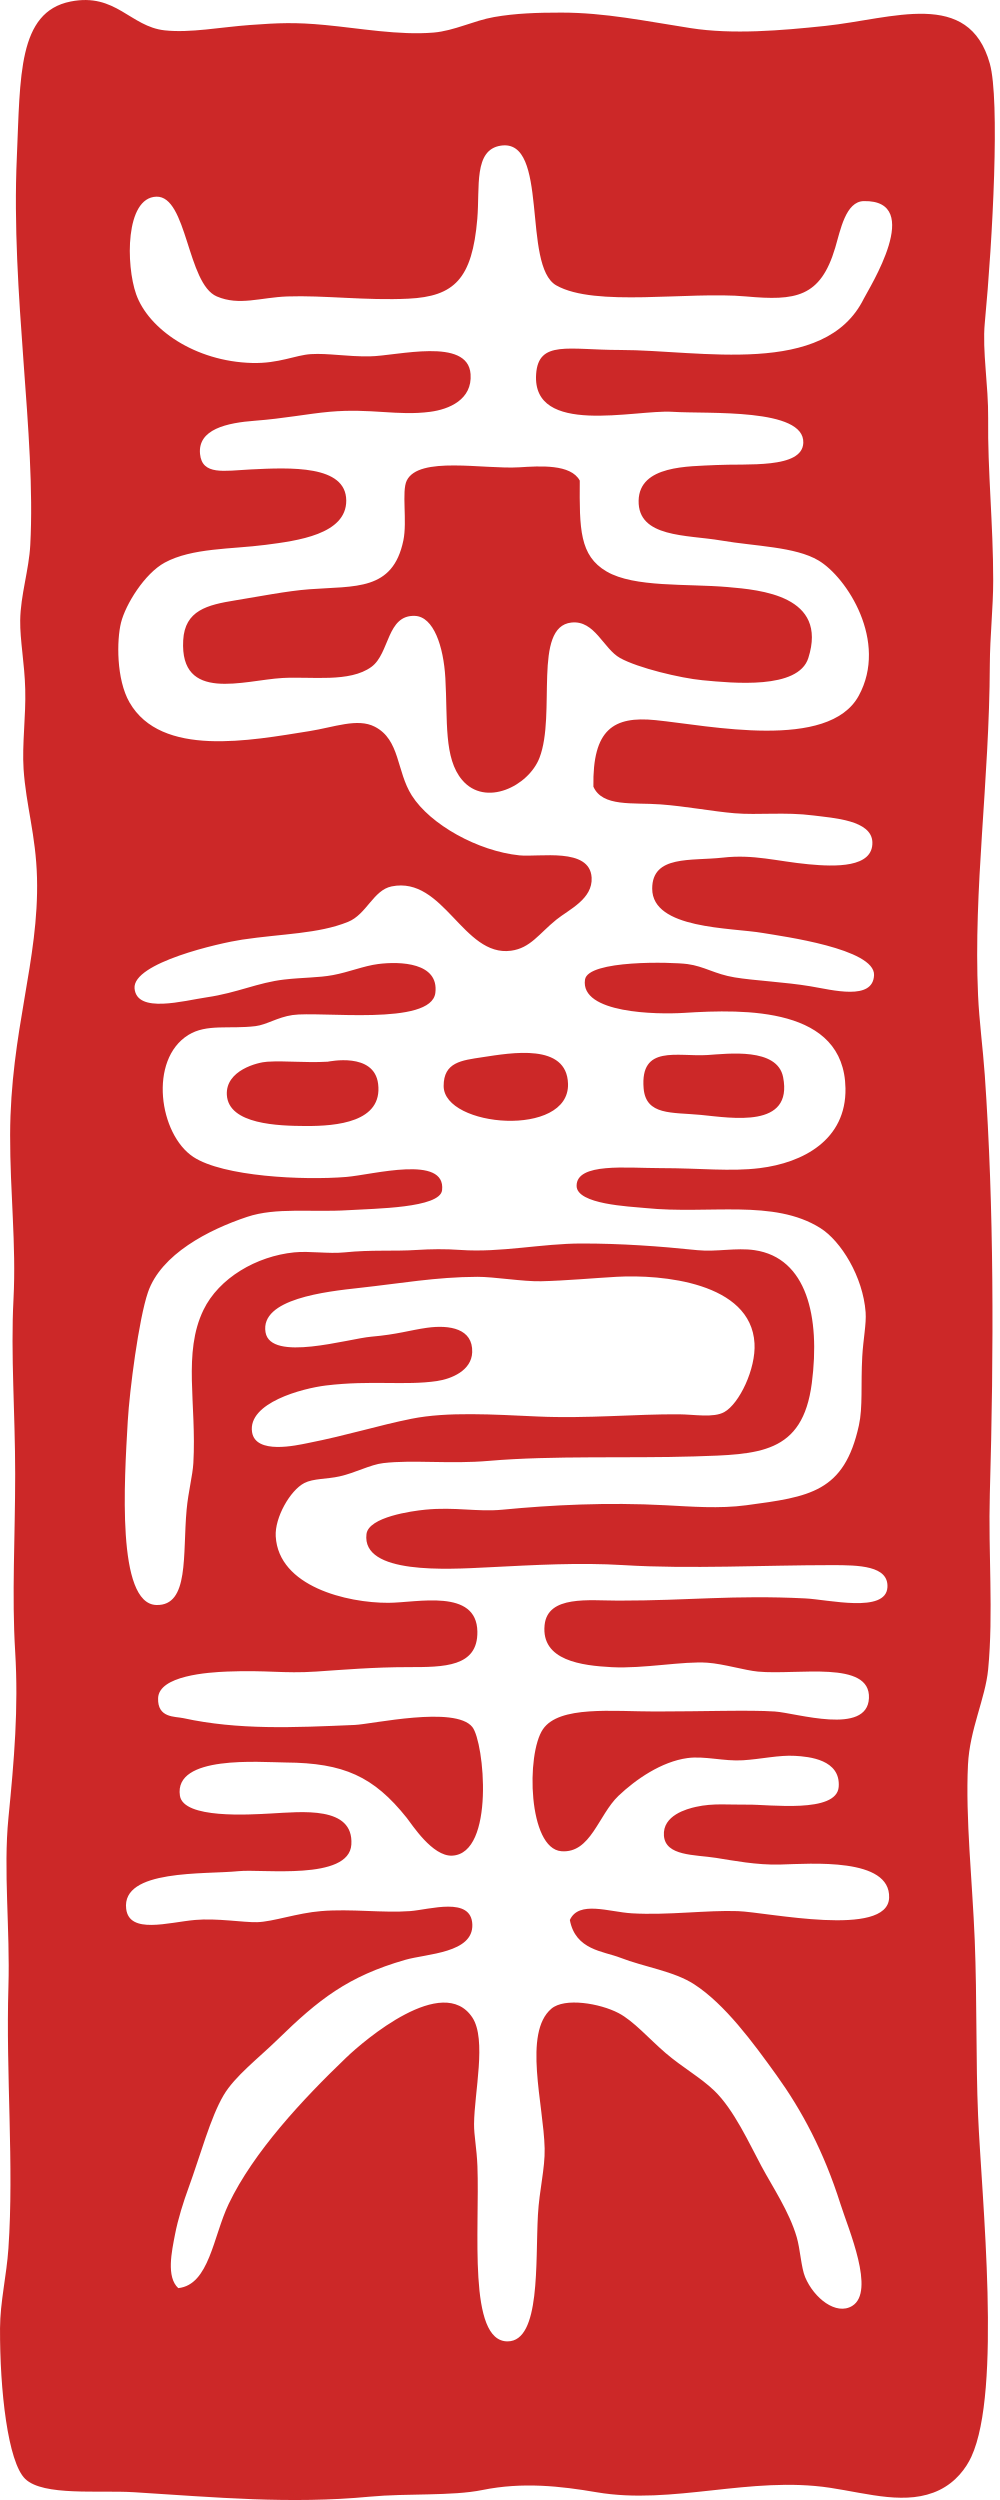
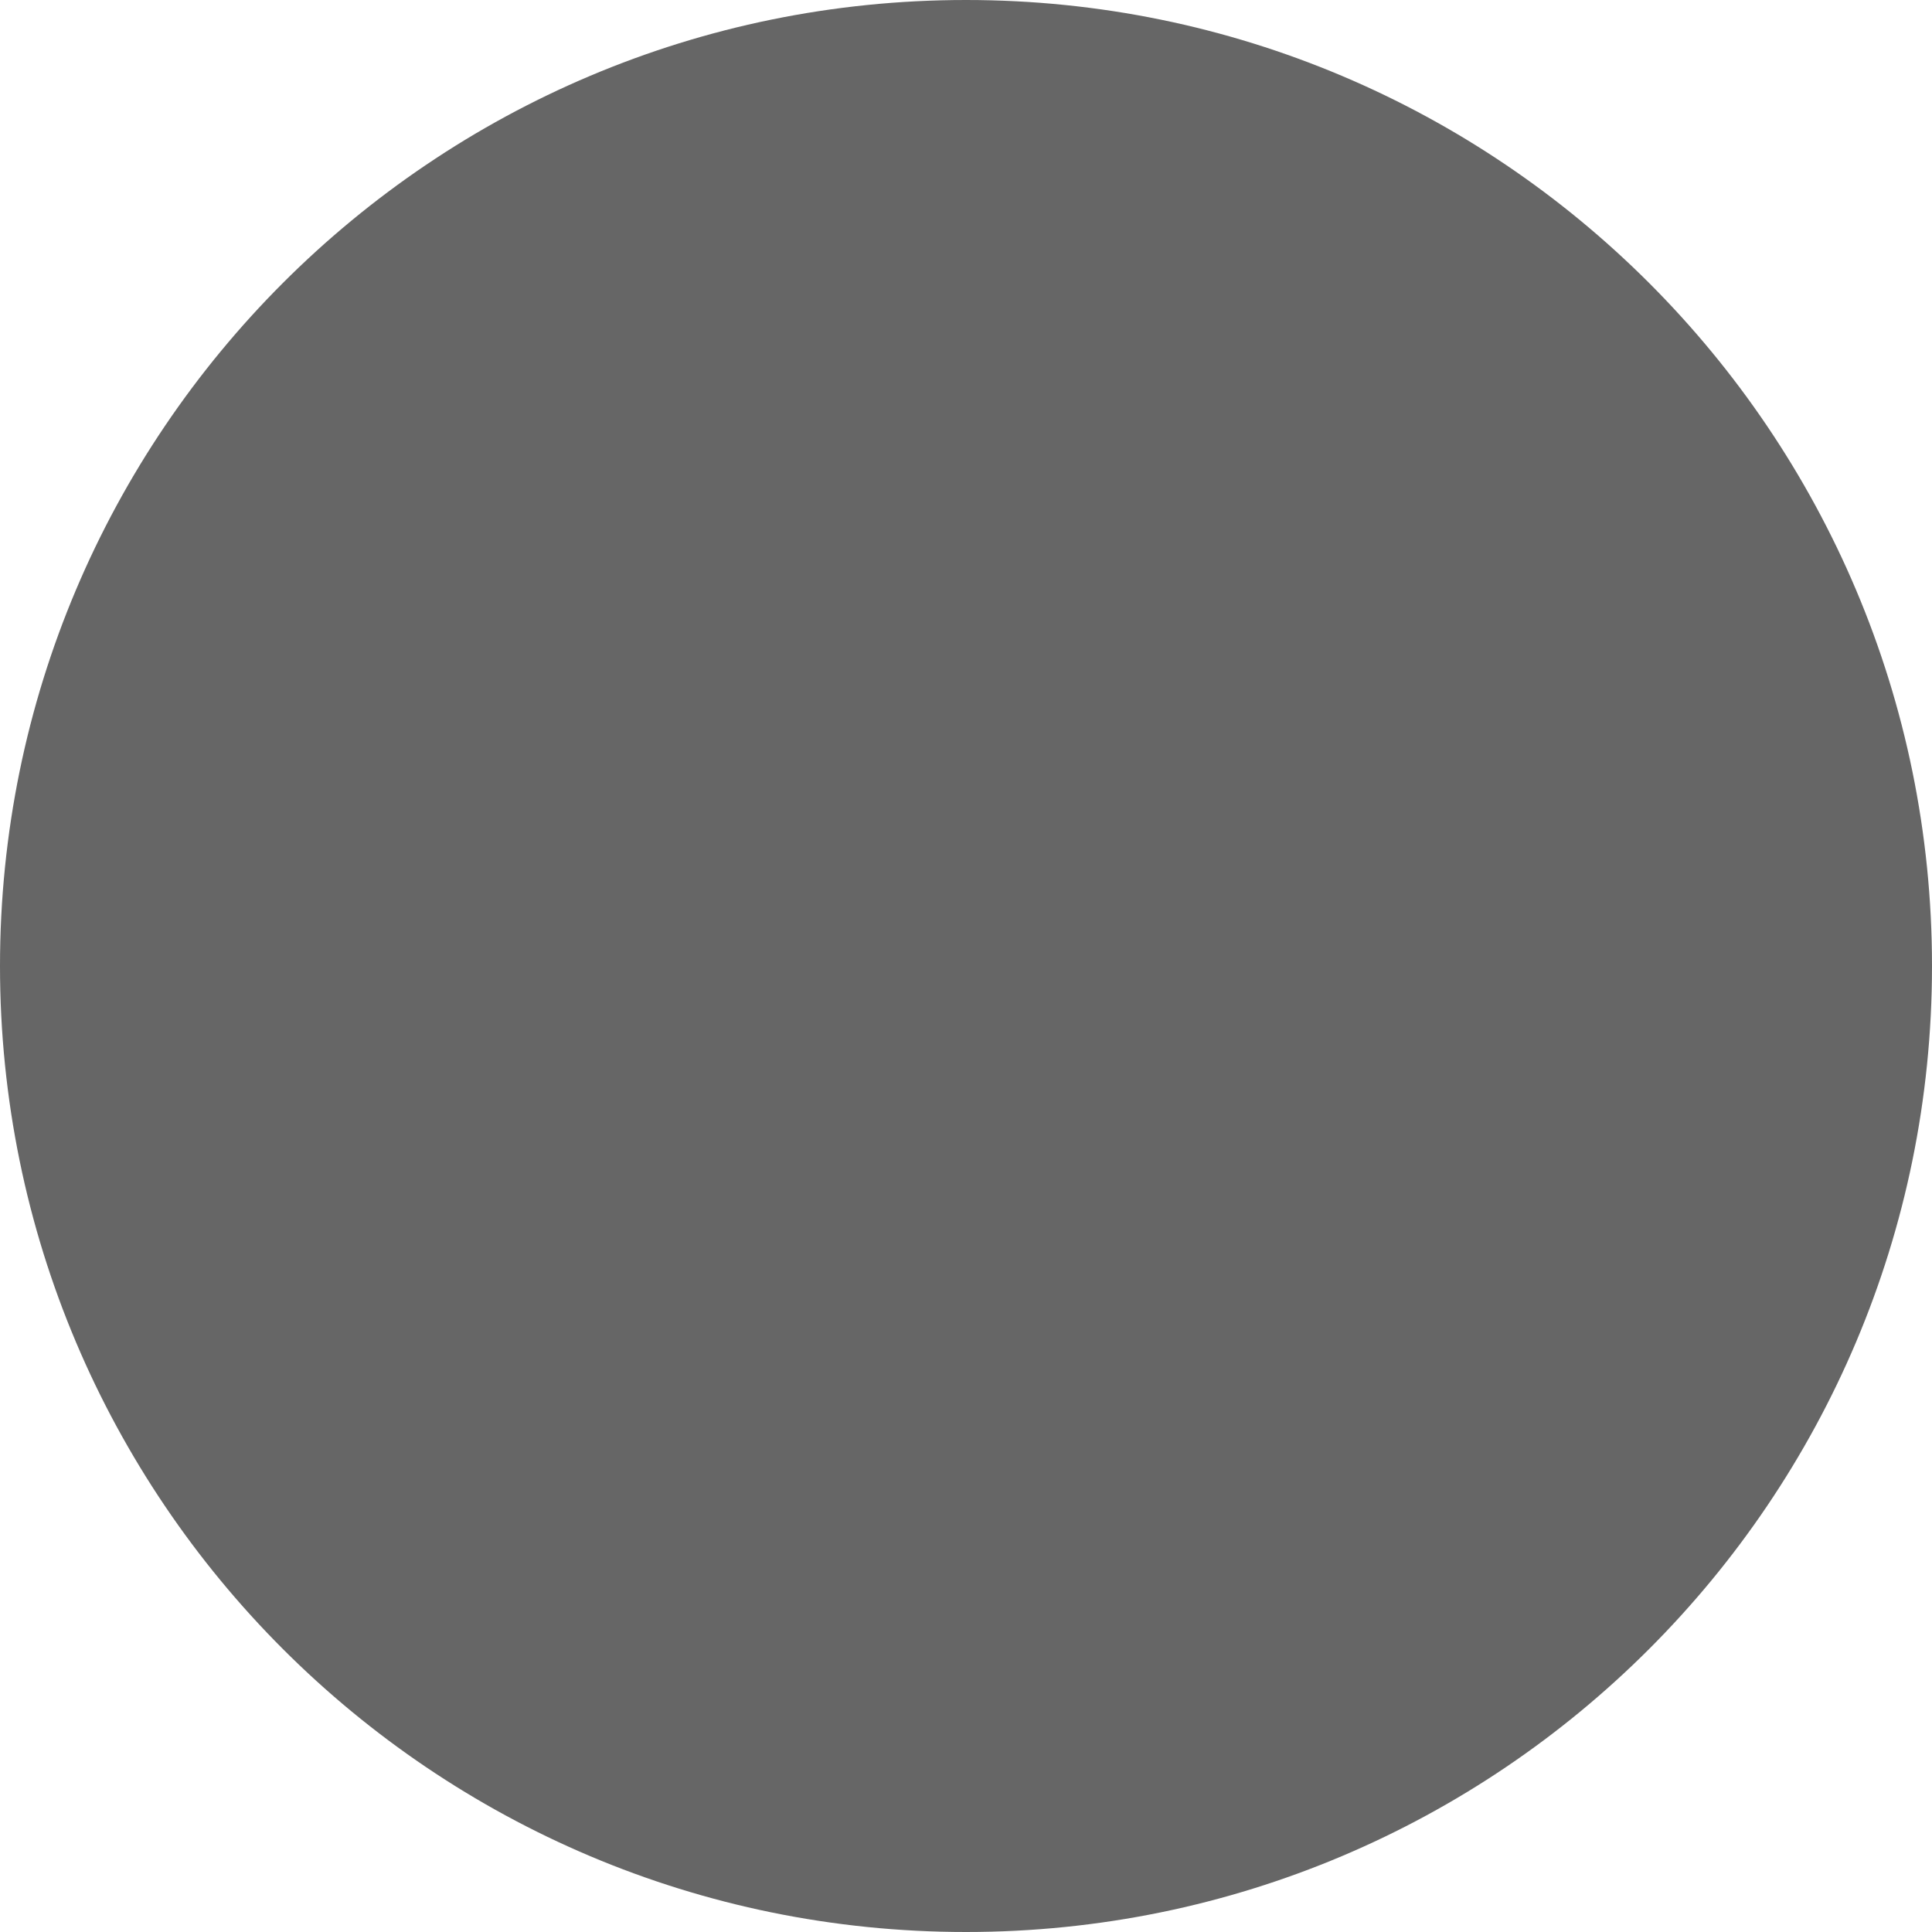
- <svg xmlns="http://www.w3.org/2000/svg" width="40px" height="100px" viewBox="0 0 40 100" version="1.1">
+ <svg xmlns="http://www.w3.org/2000/svg" width="100px" height="100px" viewBox="0 0 100 100" version="1.1">
  <description>Created with Sketch (http://www.bohemiancoding.com/sketch)</description>
  <defs />
  <g id="Page-1" stroke="none" stroke-width="1" fill="none" fill-rule="evenodd">
-     <path d="M2.823,0.061 C4.629,-0.299 5.212,1.065 6.588,1.214 C7.609,1.325 8.834,1.084 10,1 C11.137,0.917 11.795,0.886 13,1 C14.375,1.13 15.963,1.419 17.343,1.303 C18.166,1.234 18.951,0.824 19.763,0.682 C20.634,0.53 21.494,0.504 22.451,0.504 C24.206,0.504 25.793,0.84 27.627,1.125 C29.305,1.387 31.245,1.222 33.005,1.037 C35.725,0.75 38.75,-0.468 39.593,2.545 C40,4 39.712,9.538 39.391,12.925 C39.286,14.041 39.54,15.416 39.526,16.74 C39.502,18.824 39.728,20.945 39.728,23.216 C39.728,24.311 39.598,25.447 39.593,26.586 C39.573,31.299 38.932,35.555 39.122,39.806 C39.168,40.841 39.316,41.933 39.391,42.999 C39.759,48.283 39.758,53.954 39.593,59.767 C39.527,62.114 39.741,64.536 39.526,66.776 C39.414,67.942 38.787,69.175 38.719,70.591 C38.616,72.728 38.894,75.25 38.989,77.599 C39.085,79.993 39.03,82.437 39.123,84.608 C39.266,87.946 40.076,95.62 38.854,98.27 C38.643,98.727 38.236,99.28 37.577,99.601 C36.288,100.228 34.741,99.745 33.208,99.512 C30.015,99.029 26.903,100.209 23.864,99.69 C22.42,99.443 20.903,99.274 19.293,99.601 C18.072,99.849 16.272,99.727 14.79,99.867 C11.599,100.169 8.649,99.894 5.379,99.69 C3.948,99.6 1.731,99.853 1.009,99.157 C0.314,98.486 -0.01,95.607 0.001,93.125 C0.006,92.074 0.264,91.021 0.337,89.932 C0.564,86.617 0.232,82.961 0.337,79.463 C0.406,77.183 0.13,74.824 0.337,72.72 C0.566,70.397 0.744,68.349 0.607,66.067 C0.469,63.801 0.607,61.52 0.607,58.969 C0.607,56.515 0.424,54.194 0.54,51.961 C0.652,49.772 0.4,47.701 0.405,45.396 C0.416,41.237 1.568,38.423 1.48,35.105 C1.436,33.407 1.038,32.212 0.943,30.758 C0.879,29.768 1.039,28.644 1.009,27.564 C0.984,26.547 0.797,25.606 0.808,24.814 C0.822,23.803 1.159,22.795 1.211,21.797 C1.445,17.401 0.43,11.737 0.674,6.273 C0.815,3.054 0.711,0.482 2.823,0.061 L2.823,0.061 Z M26.216,28.805 C28.356,29.019 33.144,30.041 34.35,27.829 C35.533,25.659 33.876,23.092 32.737,22.417 C31.804,21.865 30.218,21.855 28.838,21.619 C27.477,21.386 25.511,21.516 25.545,20.021 C25.577,18.604 27.54,18.66 28.637,18.602 C29.866,18.538 32.091,18.764 32.132,17.715 C32.188,16.311 28.348,16.565 26.889,16.472 C25.409,16.379 21.276,17.463 21.445,14.964 C21.538,13.594 22.743,13.999 24.805,13.999 C28.001,13.999 32.989,15.103 34.552,11.947 C34.753,11.542 37.001,7.999 34.552,8.044 C33.827,8.058 33.618,9.203 33.409,9.907 C32.817,11.906 31.817,12.036 29.847,11.858 C27.52,11.649 23.803,12.297 22.251,11.415 C20.87,10.631 21.98,5.53 20.032,5.826 C18.94,5.993 19.199,7.481 19.092,8.754 C18.888,11.163 18.168,11.858 16.336,11.947 C14.666,12.03 12.934,11.806 11.496,11.858 C10.413,11.897 9.575,12.243 8.673,11.858 C7.482,11.351 7.489,7.827 6.253,7.867 C5.005,7.907 5.036,10.613 5.446,11.77 C5.937,13.157 7.793,14.459 10.084,14.519 C11.152,14.548 11.815,14.203 12.437,14.165 C13.147,14.123 13.851,14.268 14.791,14.254 C15.887,14.239 18.717,13.475 18.823,14.964 C18.897,15.987 17.957,16.374 17.21,16.472 C15.898,16.645 14.852,16.322 13.177,16.472 C12.313,16.55 11.326,16.745 10.22,16.827 C9.062,16.912 7.908,17.172 8.001,18.157 C8.084,19.024 8.966,18.831 10.018,18.778 C11.622,18.699 13.841,18.596 13.85,20.02 C13.858,21.378 11.89,21.63 10.623,21.794 C9.261,21.971 7.681,21.912 6.59,22.504 C5.783,22.942 5.024,24.178 4.842,24.9 C4.665,25.605 4.65,27.171 5.178,28.093 C6.45,30.312 10.015,29.62 12.371,29.246 C13.369,29.088 14.302,28.712 14.992,29.069 C16.007,29.592 15.855,30.845 16.471,31.818 C17.21,32.986 19.122,34.045 20.774,34.214 C21.566,34.295 23.591,33.883 23.665,35.101 C23.717,35.963 22.75,36.385 22.253,36.787 C21.558,37.349 21.218,37.925 20.439,38.029 C18.528,38.285 17.749,35.036 15.666,35.456 C14.931,35.605 14.664,36.575 13.919,36.876 C12.725,37.358 11.307,37.344 9.684,37.586 C8.798,37.718 5.29,38.51 5.382,39.538 C5.472,40.556 7.344,40.028 8.273,39.892 C9.497,39.712 10.31,39.304 11.365,39.182 C12.109,39.096 12.741,39.112 13.314,39.004 C13.963,38.884 14.544,38.636 15.129,38.561 C16.009,38.449 17.562,38.501 17.414,39.714 C17.251,41.054 12.805,40.439 11.7,40.602 C11.101,40.69 10.659,40.992 10.221,41.045 C9.181,41.173 8.266,40.943 7.533,41.399 C5.937,42.391 6.364,45.376 7.734,46.278 C8.925,47.063 12.114,47.219 13.851,47.078 C14.914,46.99 17.846,46.179 17.683,47.609 C17.6,48.326 14.989,48.341 13.918,48.408 C12.43,48.499 11.048,48.287 9.885,48.675 C8.348,49.187 6.44,50.167 5.918,51.692 C5.55,52.769 5.183,55.609 5.111,56.837 C4.975,59.211 4.653,64.156 6.255,64.2 C7.579,64.237 7.3,62.179 7.465,60.386 C7.531,59.668 7.705,59.025 7.734,58.524 C7.868,56.147 7.308,54.119 8.137,52.401 C8.757,51.118 10.261,50.247 11.767,50.095 C12.38,50.033 13.131,50.161 13.784,50.095 C14.873,49.984 15.736,50.059 16.675,49.998 C17.234,49.963 17.795,49.953 18.422,49.998 C20.031,50.111 21.677,49.74 23.262,49.74 C24.845,49.74 26.335,49.845 27.901,50.007 C28.654,50.083 29.45,49.898 30.186,50.007 C32.269,50.315 32.817,52.664 32.472,55.329 C32.103,58.173 30.343,58.176 27.766,58.257 C25.185,58.338 22.109,58.215 19.565,58.434 C18,58.571 16.522,58.384 15.331,58.524 C14.816,58.583 14.212,58.915 13.584,59.055 C13.076,59.169 12.532,59.135 12.172,59.322 C11.605,59.616 10.987,60.704 11.029,61.452 C11.141,63.462 13.878,64.117 15.533,64.113 C16.679,64.11 19.069,63.526 19.095,65.266 C19.116,66.684 17.758,66.685 16.339,66.685 C14.942,66.685 13.704,66.792 12.642,66.863 C11.325,66.949 10.688,66.798 9.079,66.863 C8.327,66.893 6.355,67.023 6.324,67.927 C6.296,68.727 6.999,68.653 7.332,68.726 C9.537,69.205 11.73,69.103 14.188,68.998 C14.877,68.969 18.207,68.221 18.893,69.08 C19.374,69.682 19.803,74.146 18.086,74.226 C17.296,74.263 16.481,72.981 16.272,72.717 C14.941,71.05 13.749,70.518 11.432,70.5 C10.392,70.491 6.946,70.189 7.197,71.83 C7.34,72.76 9.982,72.585 10.827,72.54 C12.063,72.476 14.151,72.223 14.054,73.782 C13.963,75.235 10.481,74.751 9.55,74.846 C8.19,74.985 4.853,74.757 5.047,76.354 C5.171,77.381 6.737,76.892 7.803,76.798 C8.683,76.72 9.736,76.902 10.289,76.887 C10.923,76.869 11.882,76.522 12.844,76.444 C14.036,76.345 15.314,76.525 16.406,76.444 C17.195,76.383 18.849,75.854 18.893,76.975 C18.939,78.129 17.073,78.144 16.205,78.395 C13.913,79.055 12.747,79.977 11.097,81.588 C10.342,82.325 9.395,83.047 8.946,83.806 C8.415,84.704 8.023,86.196 7.535,87.533 C7.348,88.042 7.119,88.756 6.997,89.395 C6.873,90.046 6.642,91.079 7.131,91.525 C8.372,91.391 8.525,89.458 9.149,88.154 C10.139,86.084 12.098,83.982 13.854,82.299 C14.568,81.614 17.722,78.922 18.895,80.702 C19.472,81.578 18.973,83.692 18.962,84.961 C18.958,85.42 19.068,85.913 19.097,86.647 C19.192,89.166 18.701,93.667 20.307,93.655 C21.631,93.646 21.412,90.494 21.517,88.598 C21.572,87.596 21.804,86.746 21.786,85.937 C21.746,84.184 20.916,81.317 22.055,80.348 C22.586,79.896 23.997,80.133 24.743,80.524 C25.346,80.84 25.966,81.556 26.626,82.123 C27.301,82.701 28.032,83.105 28.575,83.631 C29.36,84.39 29.967,85.735 30.458,86.648 C30.897,87.468 31.573,88.469 31.869,89.487 C32.009,89.966 32.048,90.71 32.205,91.084 C32.559,91.929 33.448,92.629 34.088,92.237 C35.025,91.663 33.94,89.176 33.617,88.156 C32.951,86.052 32.068,84.409 31.062,83.01 C30.115,81.693 28.996,80.168 27.768,79.372 C26.952,78.843 25.781,78.685 24.81,78.308 C24.138,78.046 23.018,78.006 22.794,76.8 C23.153,76.01 24.358,76.48 25.28,76.533 C26.713,76.617 28.29,76.4 29.515,76.445 C30.687,76.486 35.503,77.523 35.565,75.912 C35.627,74.291 32.439,74.549 31.196,74.582 C30.259,74.606 29.311,74.421 28.641,74.315 C27.79,74.182 26.619,74.25 26.557,73.428 C26.496,72.614 27.477,72.355 27.834,72.275 C28.532,72.118 29.172,72.196 29.918,72.186 C30.77,72.174 33.467,72.546 33.548,71.476 C33.631,70.38 32.358,70.265 31.8,70.234 C31.154,70.197 30.438,70.367 29.717,70.411 C28.965,70.459 28.178,70.23 27.497,70.323 C26.459,70.465 25.432,71.175 24.741,71.831 C23.932,72.602 23.627,74.142 22.456,74.049 C21.126,73.945 21.039,70.164 21.717,69.17 C22.368,68.215 24.499,68.46 26.221,68.46 C28.133,68.46 29.961,68.392 30.993,68.46 C31.854,68.518 34.689,69.424 34.758,67.928 C34.828,66.394 31.896,67.012 30.321,66.864 C29.789,66.814 28.952,66.556 28.304,66.509 C27.329,66.438 25.743,66.754 24.472,66.687 C23.28,66.624 21.638,66.429 21.784,65.001 C21.907,63.801 23.564,64.025 24.741,64.025 C27.597,64.025 29.316,63.794 32.203,63.936 C33.14,63.982 35.435,64.538 35.497,63.493 C35.549,62.626 34.352,62.605 33.278,62.605 C30.554,62.605 27.599,62.768 24.943,62.605 C23.152,62.496 21.428,62.598 19.499,62.694 C17.902,62.773 14.462,62.992 14.659,61.364 C14.742,60.678 16.477,60.44 17.012,60.387 C18.217,60.27 19.088,60.485 20.104,60.387 C22.067,60.199 24.274,60.085 26.625,60.21 C27.646,60.263 28.771,60.354 29.852,60.21 C32.386,59.871 33.769,59.693 34.356,57.016 C34.517,56.279 34.429,55.391 34.49,54.266 C34.528,53.572 34.659,52.951 34.625,52.492 C34.522,51.074 33.64,49.639 32.811,49.121 C30.943,47.95 28.37,48.582 25.82,48.322 C25.188,48.259 23.068,48.178 23.064,47.435 C23.059,46.497 25.064,46.725 26.424,46.725 C28.028,46.725 29.211,46.87 30.391,46.725 C32.12,46.512 33.854,45.598 33.819,43.532 C33.765,40.279 29.814,40.36 27.366,40.515 C26.273,40.584 23.199,40.54 23.4,39.184 C23.518,38.391 26.878,38.479 27.5,38.563 C28.174,38.654 28.589,38.964 29.383,39.095 C30.163,39.225 31.412,39.283 32.408,39.45 C33.304,39.599 34.92,40.038 34.962,39.006 C35.006,37.946 31.286,37.451 30.525,37.321 C29.234,37.098 26.088,37.175 26.088,35.546 C26.088,34.194 27.642,34.446 28.911,34.305 C30.158,34.164 31.054,34.449 32.34,34.571 C33.388,34.67 34.931,34.724 34.895,33.684 C34.864,32.807 33.347,32.723 32.541,32.619 C31.398,32.472 30.328,32.61 29.382,32.53 C28.515,32.458 27.426,32.249 26.424,32.176 C25.304,32.093 24.099,32.287 23.736,31.467 C23.698,29.169 24.542,28.638 26.216,28.805 L26.216,28.805 Z M21.645,51.25 C20.93,51.268 19.762,51.07 19.091,51.073 C17.439,51.079 16.001,51.339 14.386,51.515 C13.031,51.664 10.398,51.952 10.621,53.29 C10.821,54.494 13.929,53.546 14.855,53.467 C15.891,53.378 16.392,53.208 17.074,53.112 C17.992,52.984 18.92,53.145 18.888,54.089 C18.864,54.823 18.06,55.156 17.477,55.242 C16.204,55.43 14.852,55.201 13.04,55.419 C12.092,55.534 9.905,56.113 10.082,57.283 C10.221,58.196 11.878,57.809 12.301,57.726 C13.941,57.402 15.115,57.02 16.468,56.749 C17.906,56.463 19.706,56.579 21.51,56.66 C23.466,56.75 25.477,56.559 27.156,56.572 C27.773,56.577 28.54,56.723 28.971,56.483 C29.571,56.15 30.24,54.756 30.18,53.732 C30.04,51.29 26.46,50.972 24.668,51.072 C23.772,51.122 22.622,51.228 21.645,51.25 Z M13.108,42.468 C13.156,42.465 14.966,42.07 15.125,43.355 C15.313,44.889 13.461,45.046 12.234,45.041 C11.14,45.035 9.145,44.981 9.074,43.799 C9.015,42.814 10.308,42.49 10.688,42.469 C11.456,42.422 12.169,42.52 13.108,42.468 Z M19.292,42.289 C20.46,42.112 22.675,41.716 22.721,43.354 C22.782,45.516 17.752,45.1 17.746,43.443 C17.743,42.484 18.466,42.415 19.292,42.289 Z M28.3,42.201 C29.123,42.149 31.094,41.894 31.325,43.088 C31.724,45.151 29.274,44.716 28.031,44.596 C26.875,44.486 25.836,44.625 25.745,43.533 C25.601,41.778 27.082,42.277 28.3,42.201 Z M23.191,19.224 C23.178,21.151 23.178,22.226 24.266,22.861 C25.371,23.507 27.468,23.341 29.106,23.482 C30.421,23.596 33.125,23.826 32.333,26.321 C31.931,27.589 29.314,27.324 28.098,27.209 C27.222,27.126 25.517,26.718 24.804,26.321 C24.132,25.947 23.791,24.8 22.856,24.902 C21.304,25.07 22.252,28.569 21.579,30.313 C21.141,31.448 19.413,32.294 18.487,31.201 C17.745,30.326 17.911,28.829 17.814,27.12 C17.742,25.849 17.342,24.671 16.604,24.636 C15.465,24.583 15.592,26.141 14.856,26.676 C13.983,27.313 12.46,27.054 11.294,27.12 C9.749,27.209 7.19,28.117 7.328,25.611 C7.394,24.414 8.29,24.196 9.412,24.014 C10.353,23.863 11.474,23.638 12.37,23.571 C14.218,23.432 15.713,23.647 16.134,21.62 C16.294,20.85 16.059,19.654 16.269,19.224 C16.753,18.231 19.339,18.779 20.773,18.692 C21.599,18.641 22.831,18.556 23.191,19.224 Z" id="simurai" fill="#CC2828" />
+     <circle id="Oval-1" fill="#666" cx="50" cy="50" r="50" />
  </g>
</svg>
